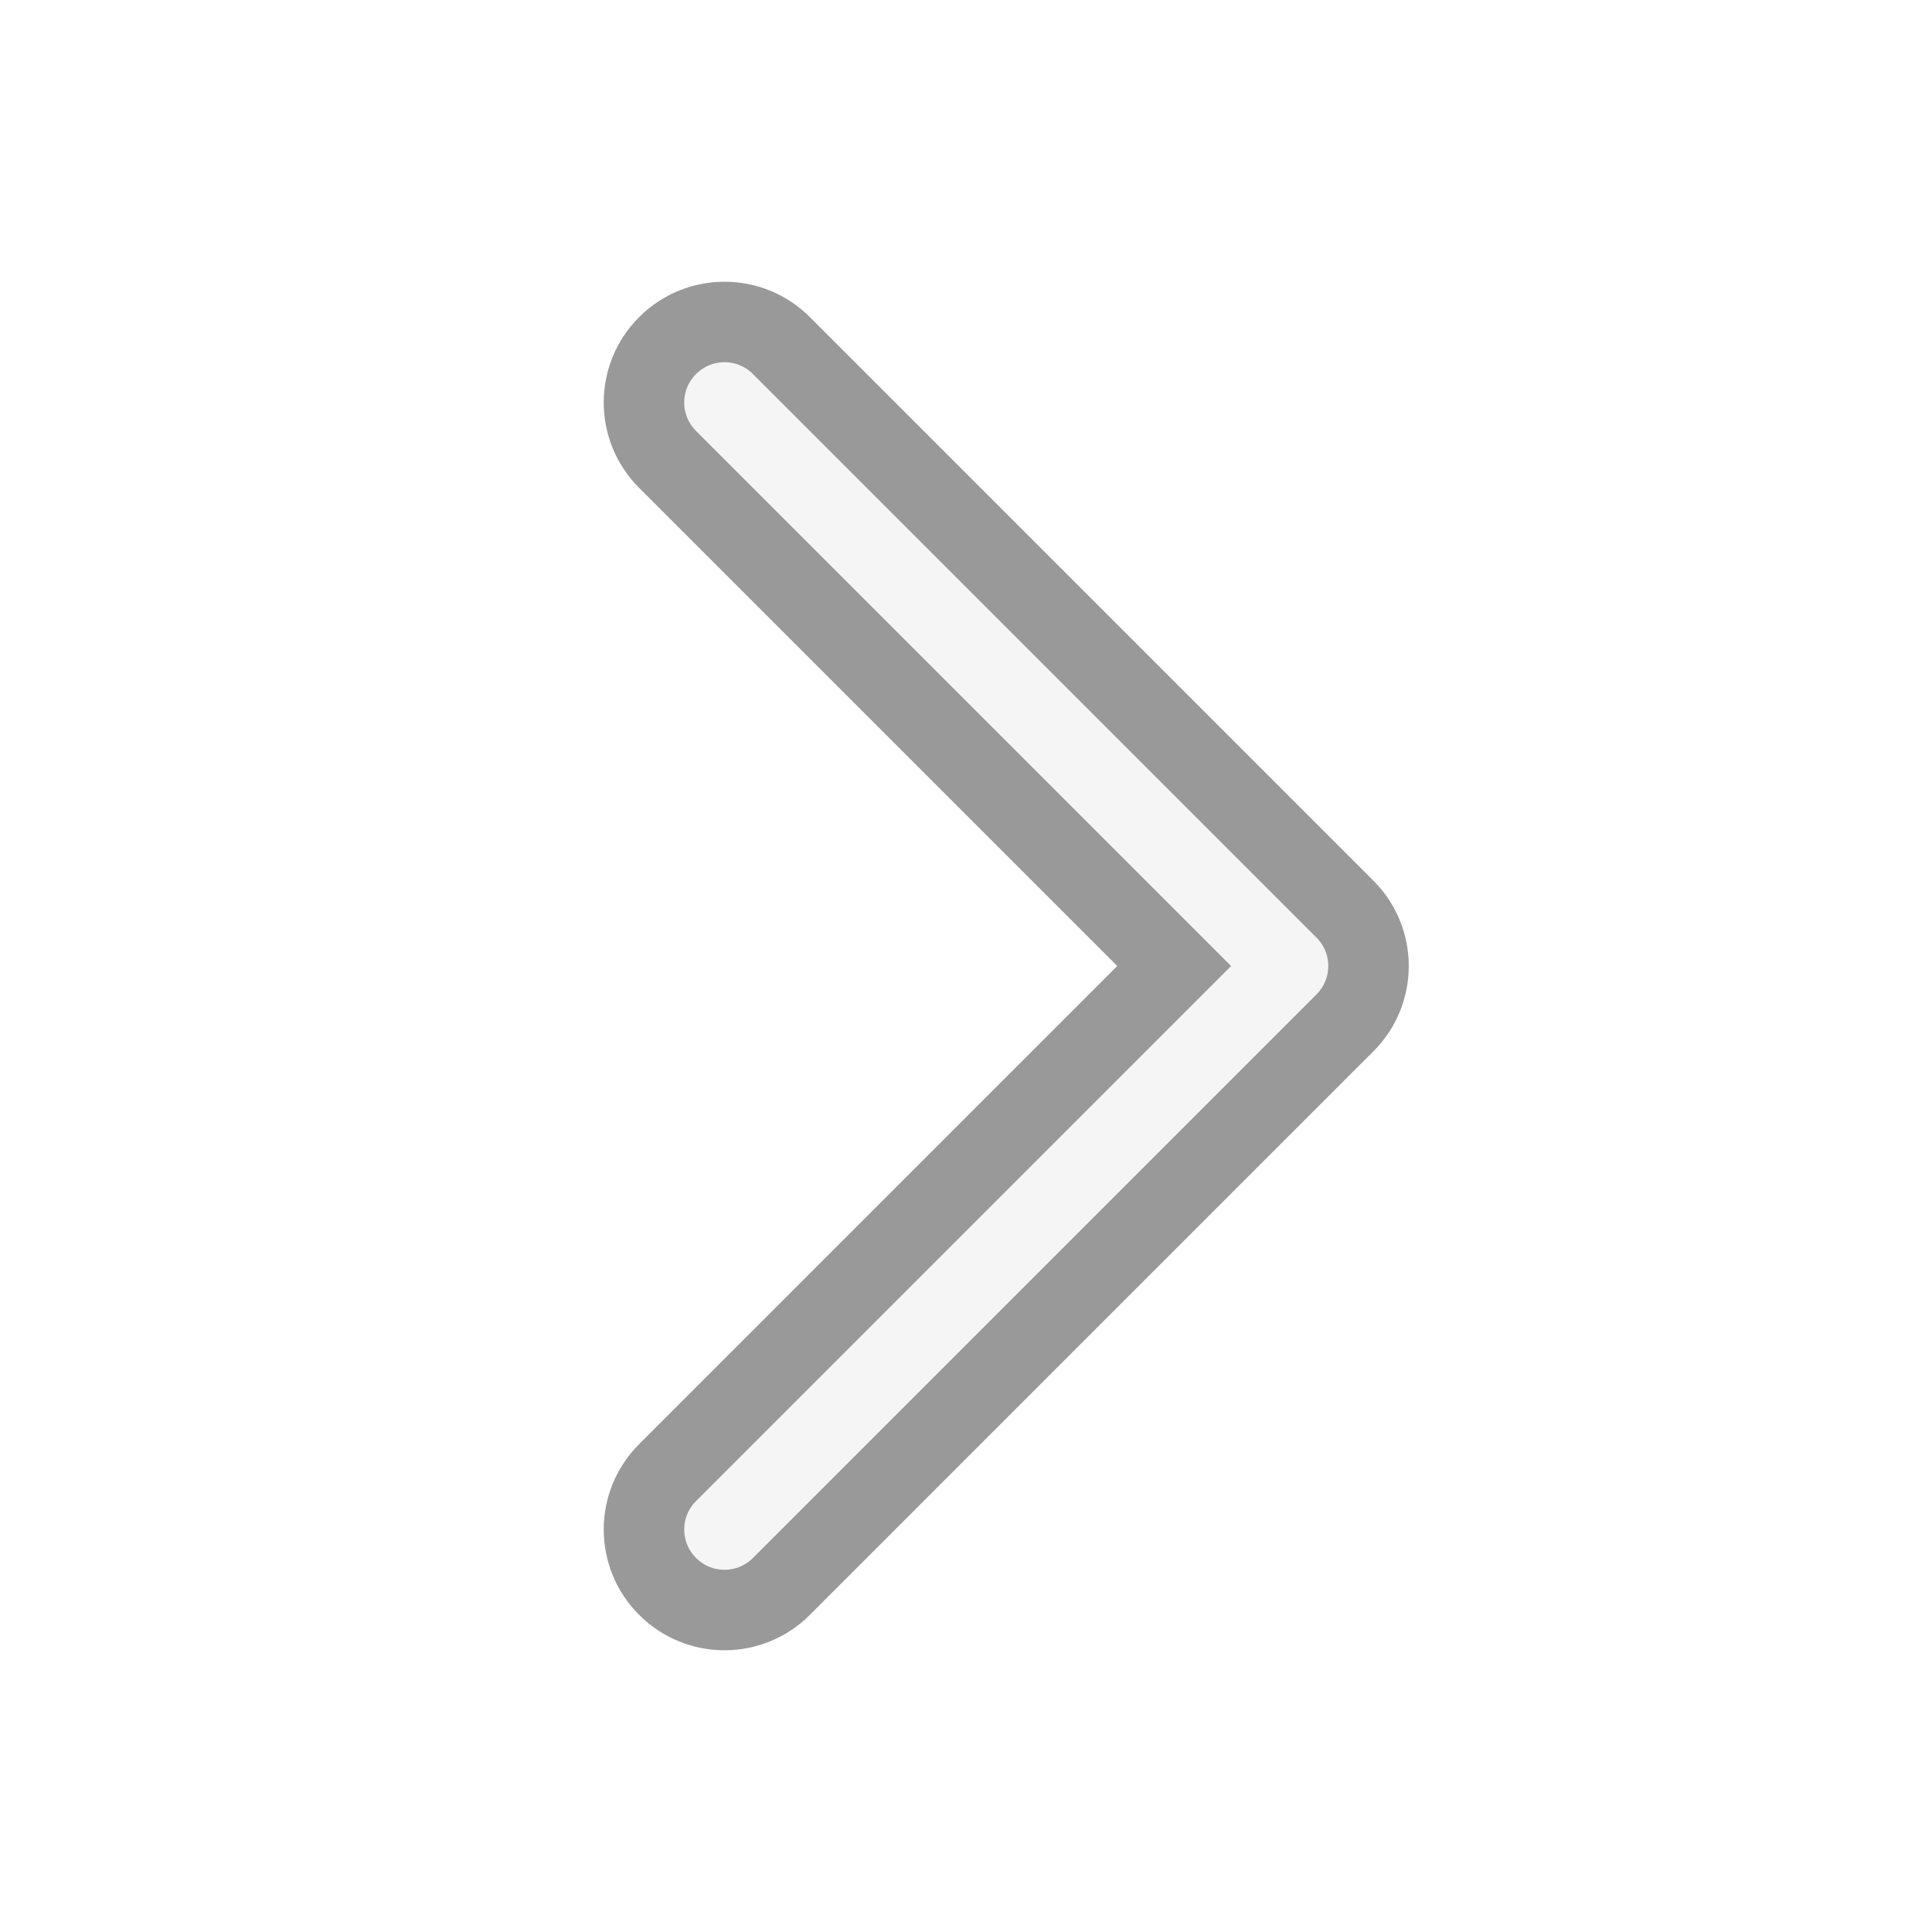
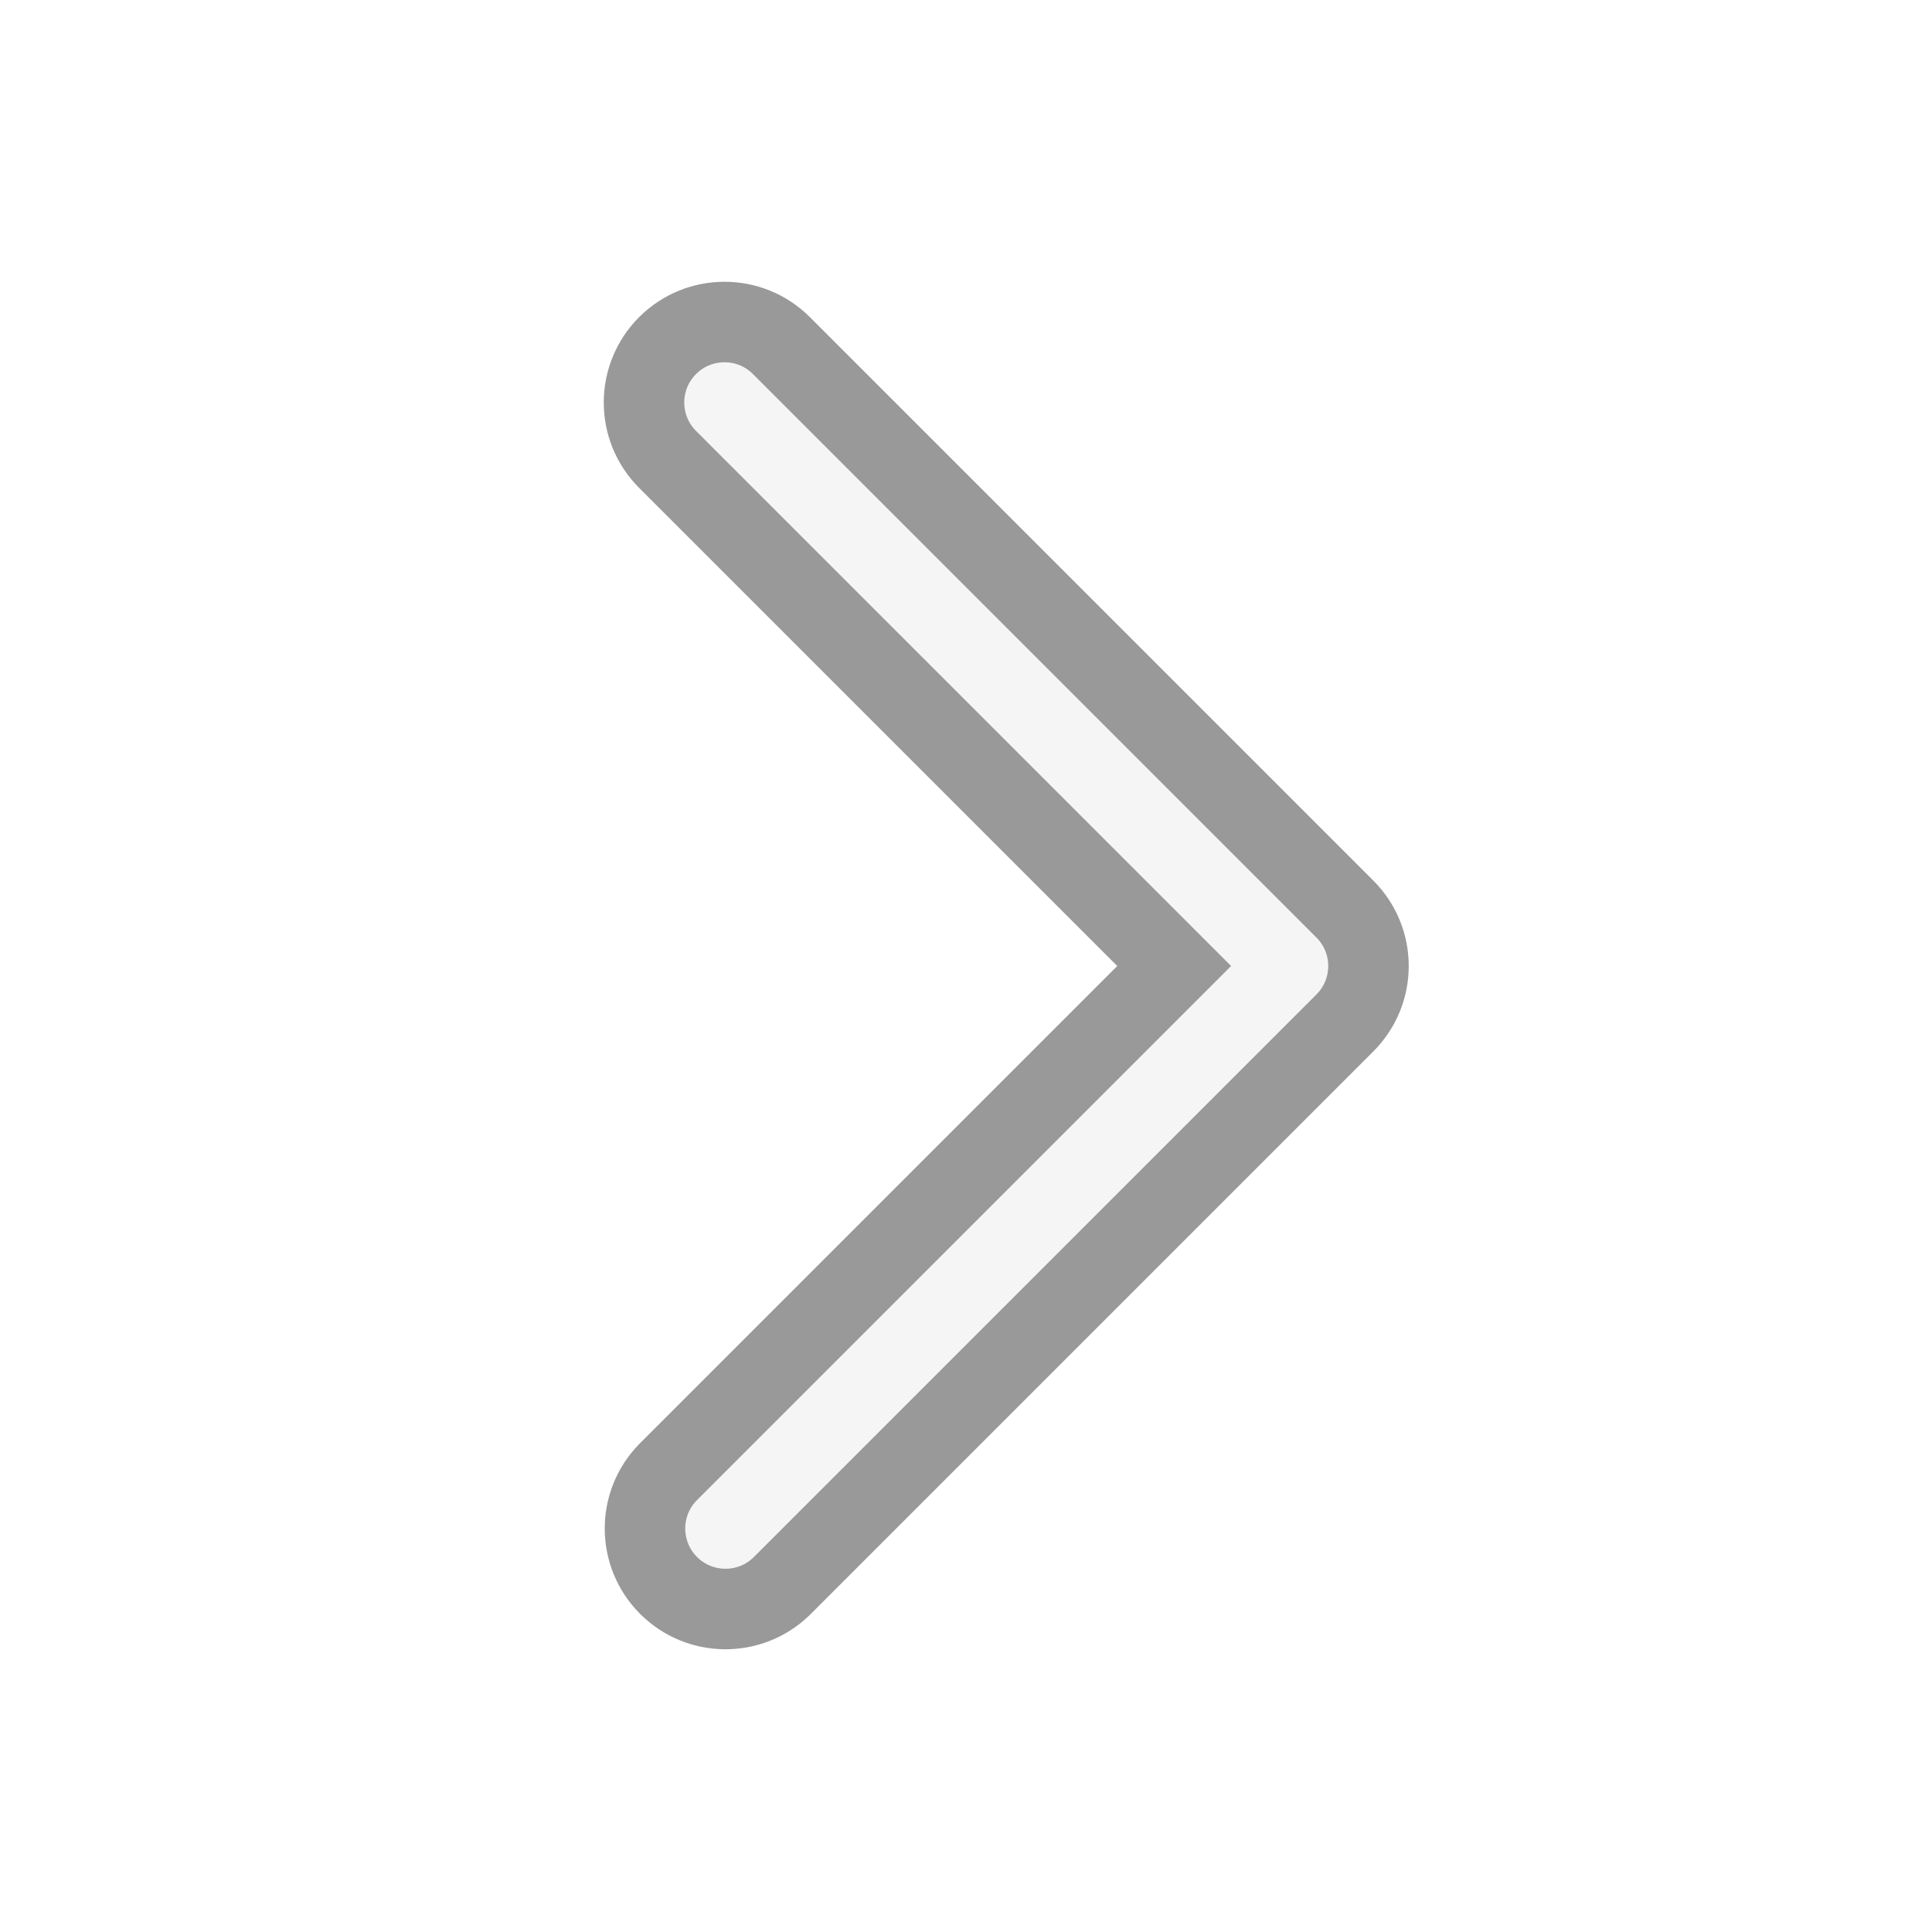
- <svg xmlns="http://www.w3.org/2000/svg" width="800px" height="800px" viewBox="0 0 24 24" fill="none" stroke="#999999">
-   <g id="SVGRepo_bgCarrier" stroke-width="0" />
-   <g id="SVGRepo_tracerCarrier" stroke-linecap="round" stroke-linejoin="round" />
-   <g id="SVGRepo_iconCarrier">
-     <path fill-rule="evenodd" clip-rule="evenodd" d="M8.293 4.293C8.683 3.902 9.317 3.902 9.707 4.293L16.707 11.293C17.098 11.683 17.098 12.317 16.707 12.707L9.707 19.707C9.317 20.098 8.683 20.098 8.293 19.707C7.902 19.317 7.902 18.683 8.293 18.293L14.586 12L8.293 5.707C7.902 5.317 7.902 4.683 8.293 4.293Z" fill="#f5f5f5" />
-   </g>
+ <svg xmlns="http://www.w3.org/2000/svg" width="800" height="800" fill="none" stroke="#999" viewBox="0 0 24 24">
+   <path fill="#f5f5f5" fill-rule="evenodd" d="M8.293 4.293a1 1 0 0 1 1.414 0l7 7a1 1 0 0 1 0 1.414l-7 7a1 1 0 0 1-1.414-1.414L14.586 12 8.293 5.707a1 1 0 0 1 0-1.414Z" clip-rule="evenodd" />
</svg>
